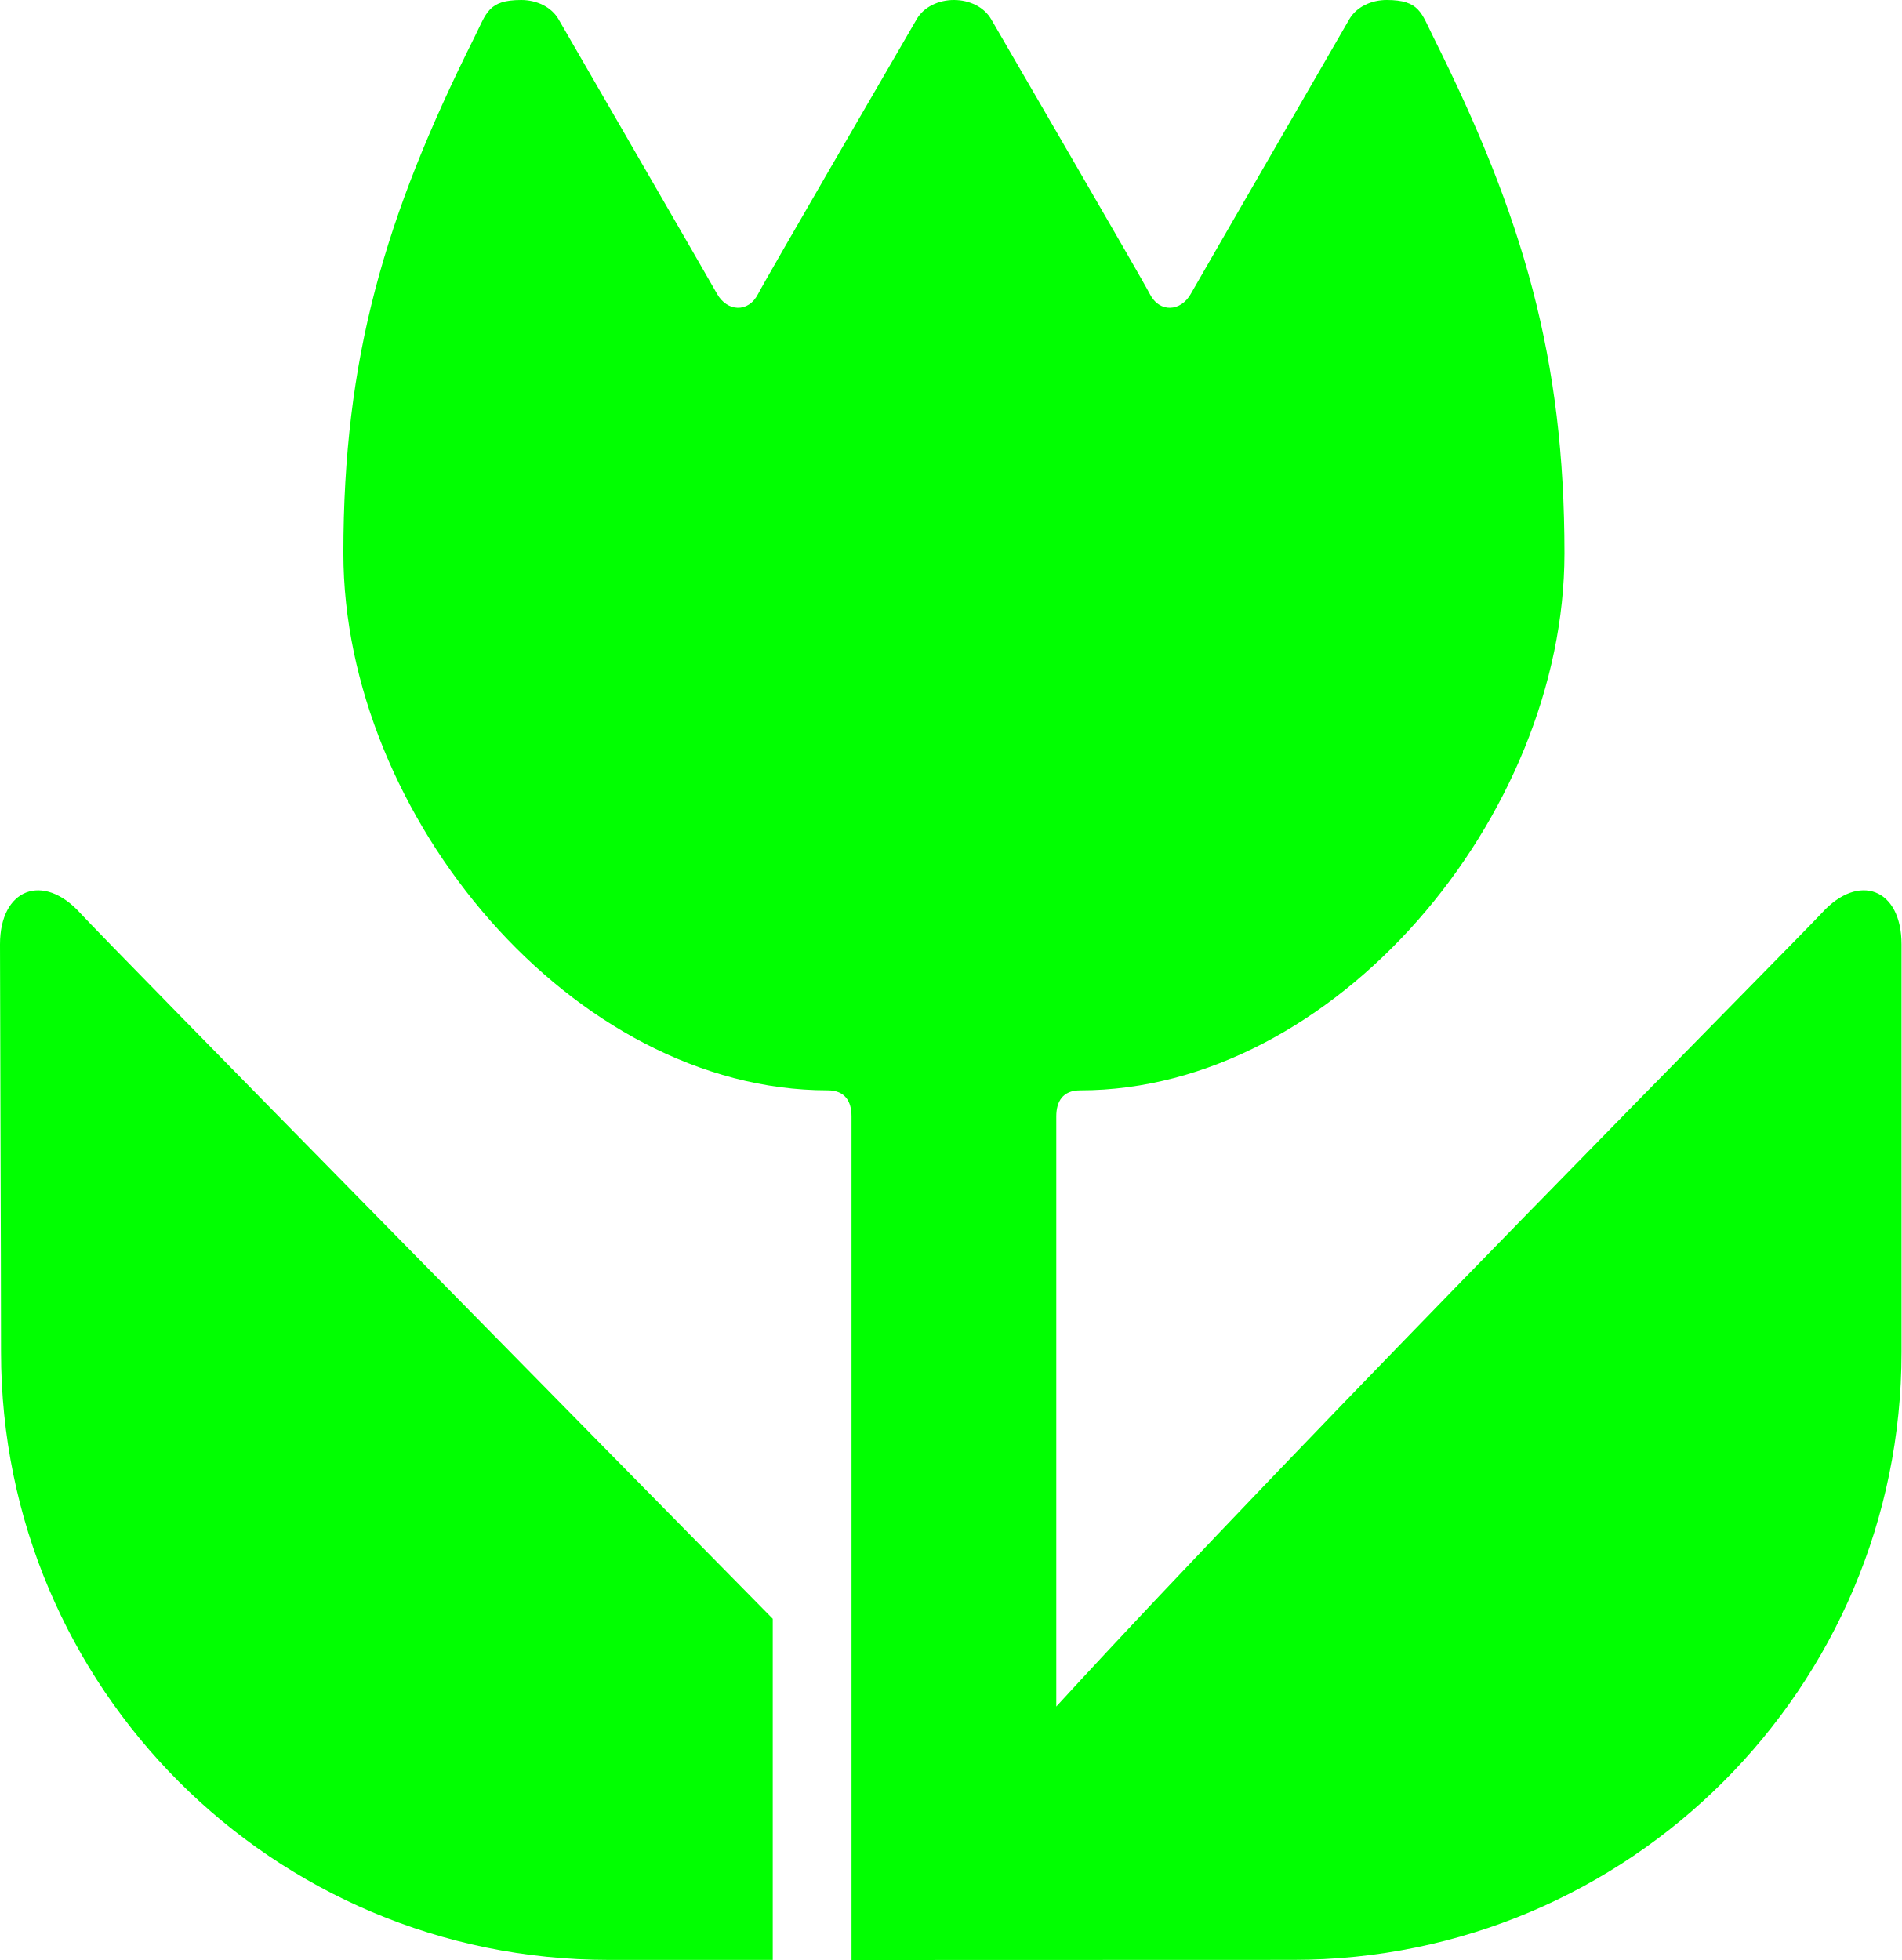
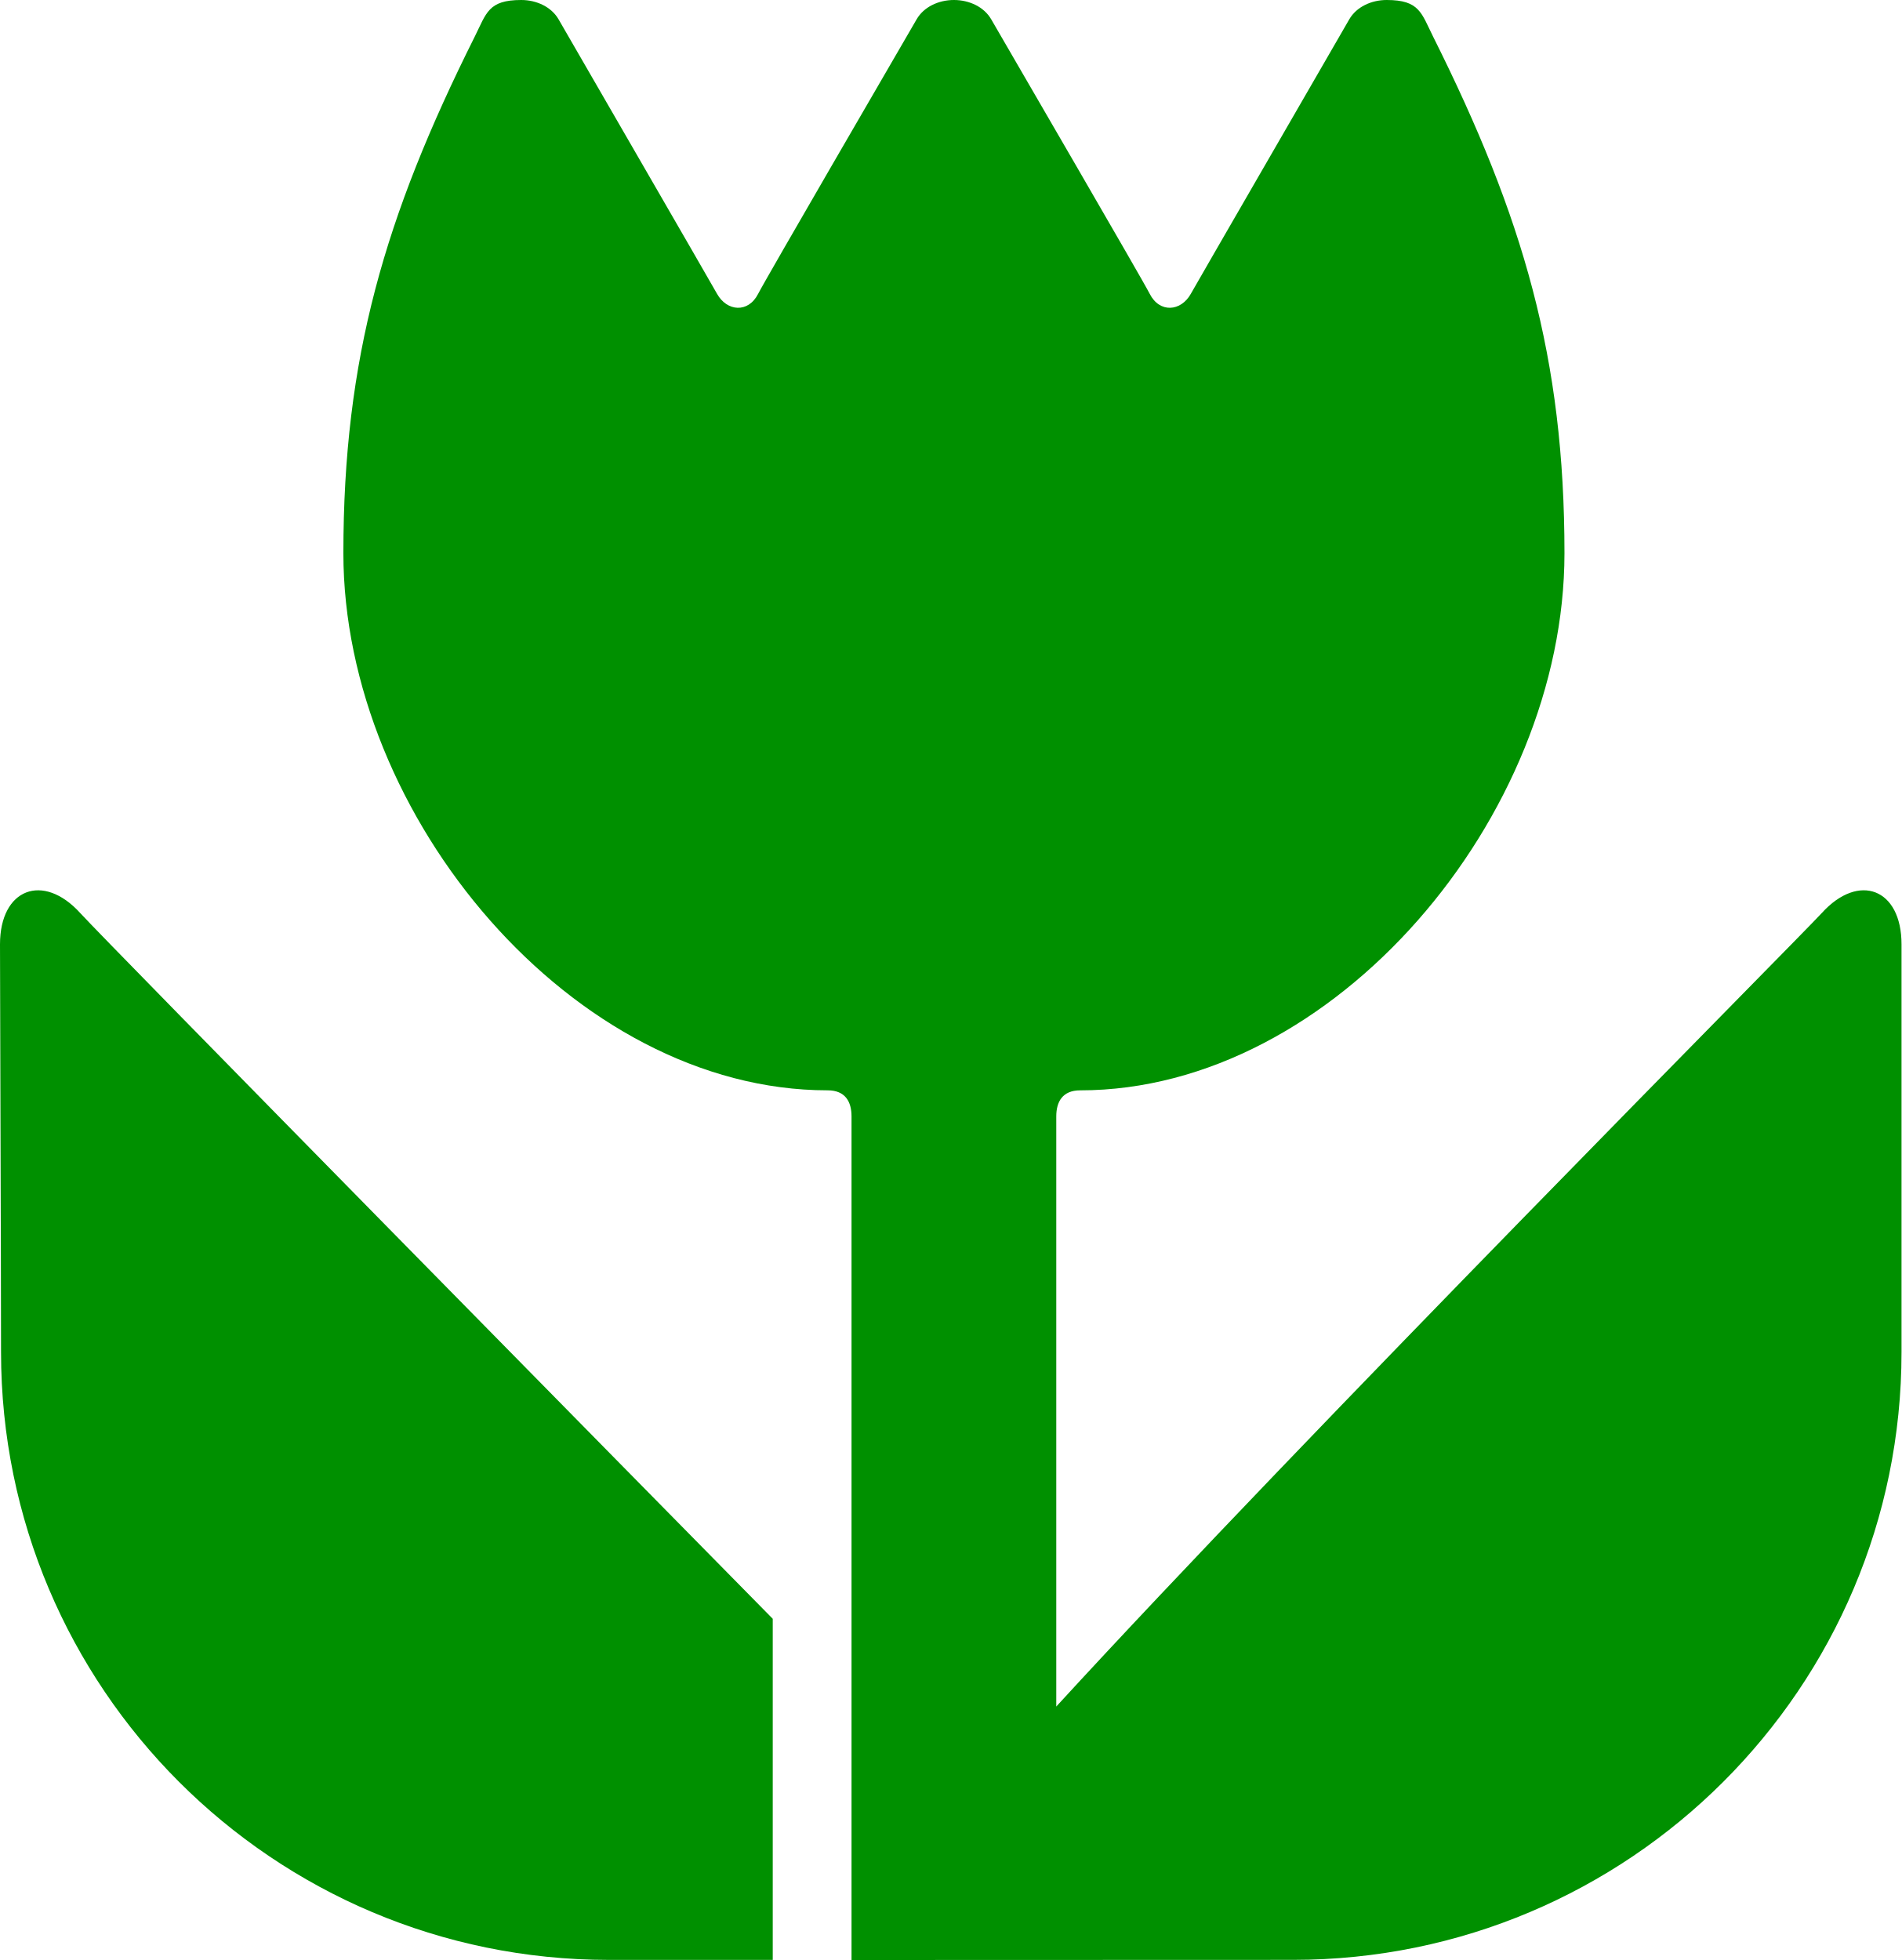
<svg xmlns="http://www.w3.org/2000/svg" version="1.1" width="97.017" height="100" viewBox="0 0 97.017 100" id="Layer_1" xml:space="preserve">
  <defs id="defs4505" />
-   <path d="m 65.979,99.993 c 17.125,0 31.037,-13.883 31.037,-31.008 0,-4.951 0,-18.108 0,-20.805 0,-2.845 -2.18,-3.679 -4.068,-1.597 -1.123,1.231 -26.41,26.692 -39.057,40.485 0,-11.103 0,-26.342 0,-30.11 0,-0.748 0.32,-1.328 1.217,-1.328 12.979,0 24.711,-13.978 24.711,-27.405 0,-9.934 -2.094,-17.139 -6.701,-26.355 C 72.517,0.668 72.431,0 70.747,0 69.96,0 69.206,0.354 68.841,0.984 c -1.197,2.08 -7.672,13.27 -8.086,14.008 -0.504,0.902 -1.59,0.994 -2.096,0 C 58.276,14.238 51.772,3.064 50.571,0.984 50.206,0.354 49.456,0 48.669,0 c -0.786,0 -1.538,0.354 -1.902,0.984 -1.203,2.08 -7.705,13.254 -8.087,14.008 -0.506,0.994 -1.591,0.902 -2.096,0 C 36.17,14.253 29.696,3.064 28.497,0.984 28.132,0.354 27.379,0 26.592,0 c -1.684,0 -1.771,0.668 -2.371,1.869 -4.61,9.217 -6.702,16.421 -6.702,26.356 0,13.428 11.732,27.404 24.71,27.404 0.898,0 1.216,0.58 1.216,1.328 0,6.16 0,43.043 0,43.043 l 22.534,-0.007 z" id="path4499" style="fill:#01ff01;fill-opacity:1" />
-   <path d="M 4.093,46.584 C 2.202,44.501 0,45.336 0,48.18 c 0,2.696 0.053,15.854 0.053,20.807 0,17.125 13.884,31.008 31.009,31.008 1.855,0 6.256,0 8.363,0 V 82.591 C 33.046,76.112 5.417,48.041 4.093,46.584 z" id="path4501" style="fill:#01ff01;fill-opacity:1" />
+   <path d="m 65.979,99.993 c 17.125,0 31.037,-13.883 31.037,-31.008 0,-4.951 0,-18.108 0,-20.805 0,-2.845 -2.18,-3.679 -4.068,-1.597 -1.123,1.231 -26.41,26.692 -39.057,40.485 0,-11.103 0,-26.342 0,-30.11 0,-0.748 0.32,-1.328 1.217,-1.328 12.979,0 24.711,-13.978 24.711,-27.405 0,-9.934 -2.094,-17.139 -6.701,-26.355 C 72.517,0.668 72.431,0 70.747,0 69.96,0 69.206,0.354 68.841,0.984 c -1.197,2.08 -7.672,13.27 -8.086,14.008 -0.504,0.902 -1.59,0.994 -2.096,0 C 58.276,14.238 51.772,3.064 50.571,0.984 50.206,0.354 49.456,0 48.669,0 c -0.786,0 -1.538,0.354 -1.902,0.984 -1.203,2.08 -7.705,13.254 -8.087,14.008 -0.506,0.994 -1.591,0.902 -2.096,0 C 36.17,14.253 29.696,3.064 28.497,0.984 28.132,0.354 27.379,0 26.592,0 c -1.684,0 -1.771,0.668 -2.371,1.869 -4.61,9.217 -6.702,16.421 -6.702,26.356 0,13.428 11.732,27.404 24.71,27.404 0.898,0 1.216,0.58 1.216,1.328 0,6.16 0,43.043 0,43.043 l 22.534,-0.007 z" id="path4499" style="fill:#009000;fill-opacity:1" />
+   <path d="M 4.093,46.584 C 2.202,44.501 0,45.336 0,48.18 c 0,2.696 0.053,15.854 0.053,20.807 0,17.125 13.884,31.008 31.009,31.008 1.855,0 6.256,0 8.363,0 V 82.591 C 33.046,76.112 5.417,48.041 4.093,46.584 z" id="path4501" style="fill:#009000;fill-opacity:1" />
</svg>
